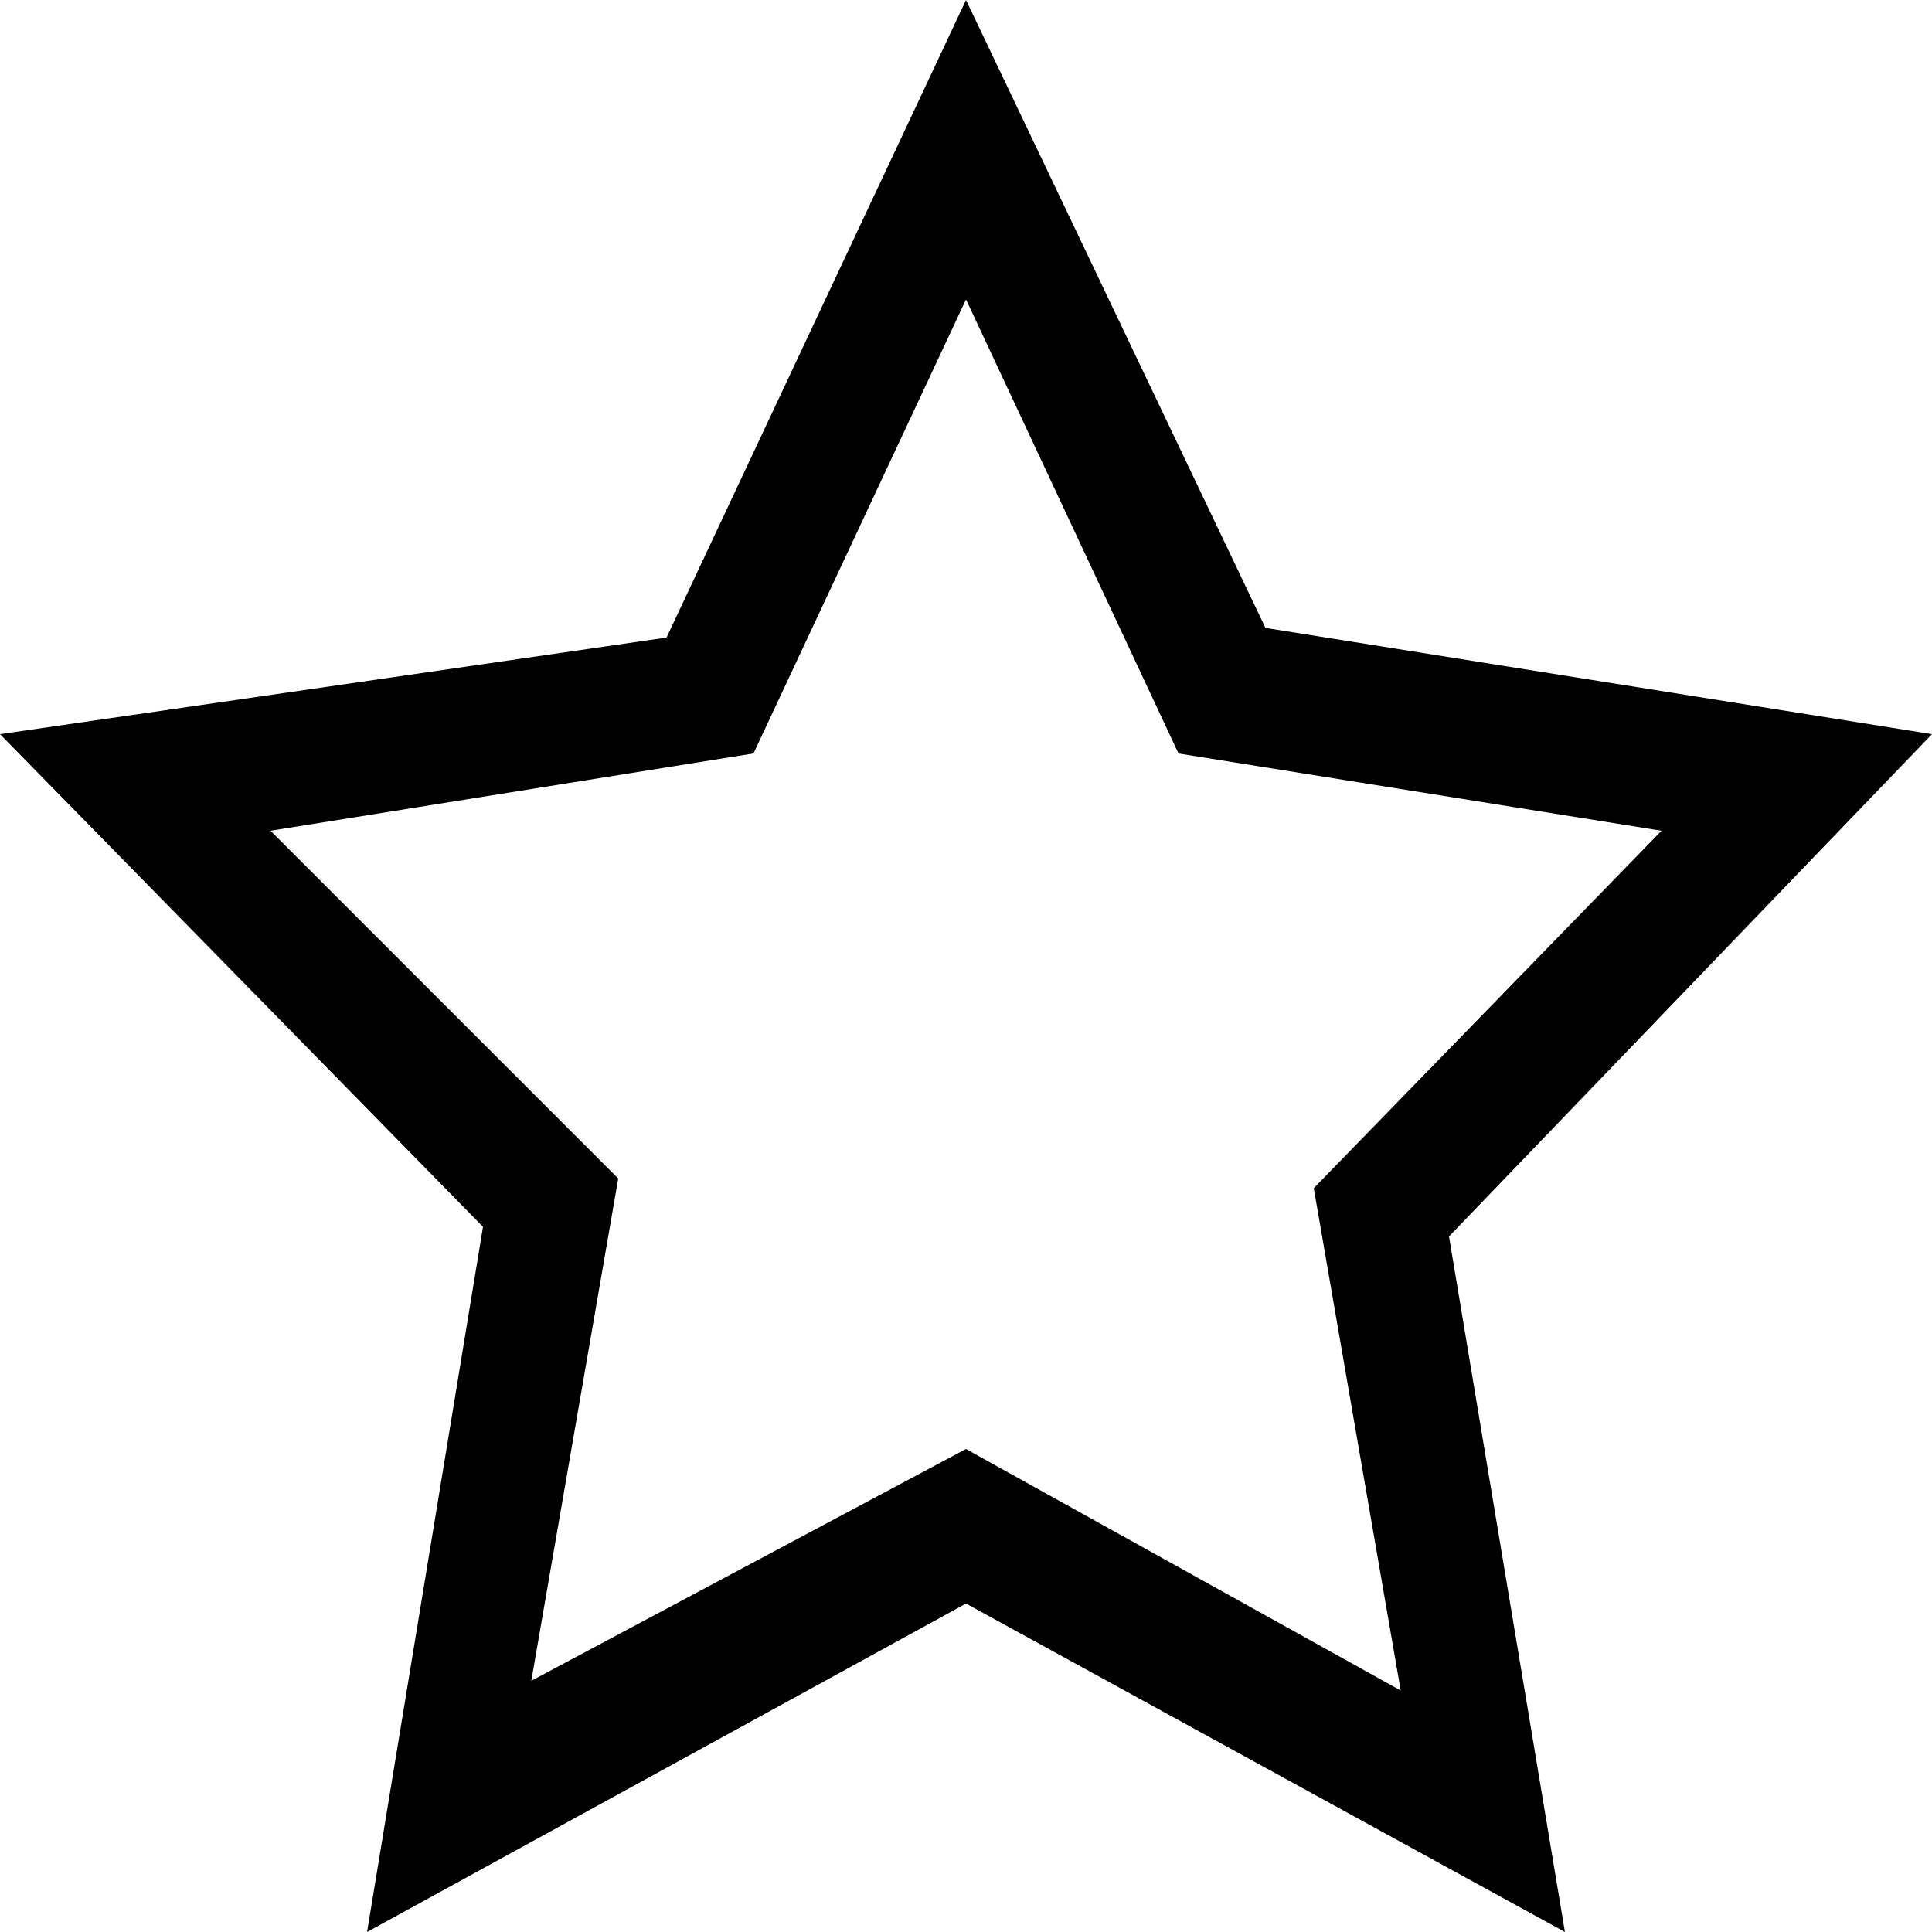
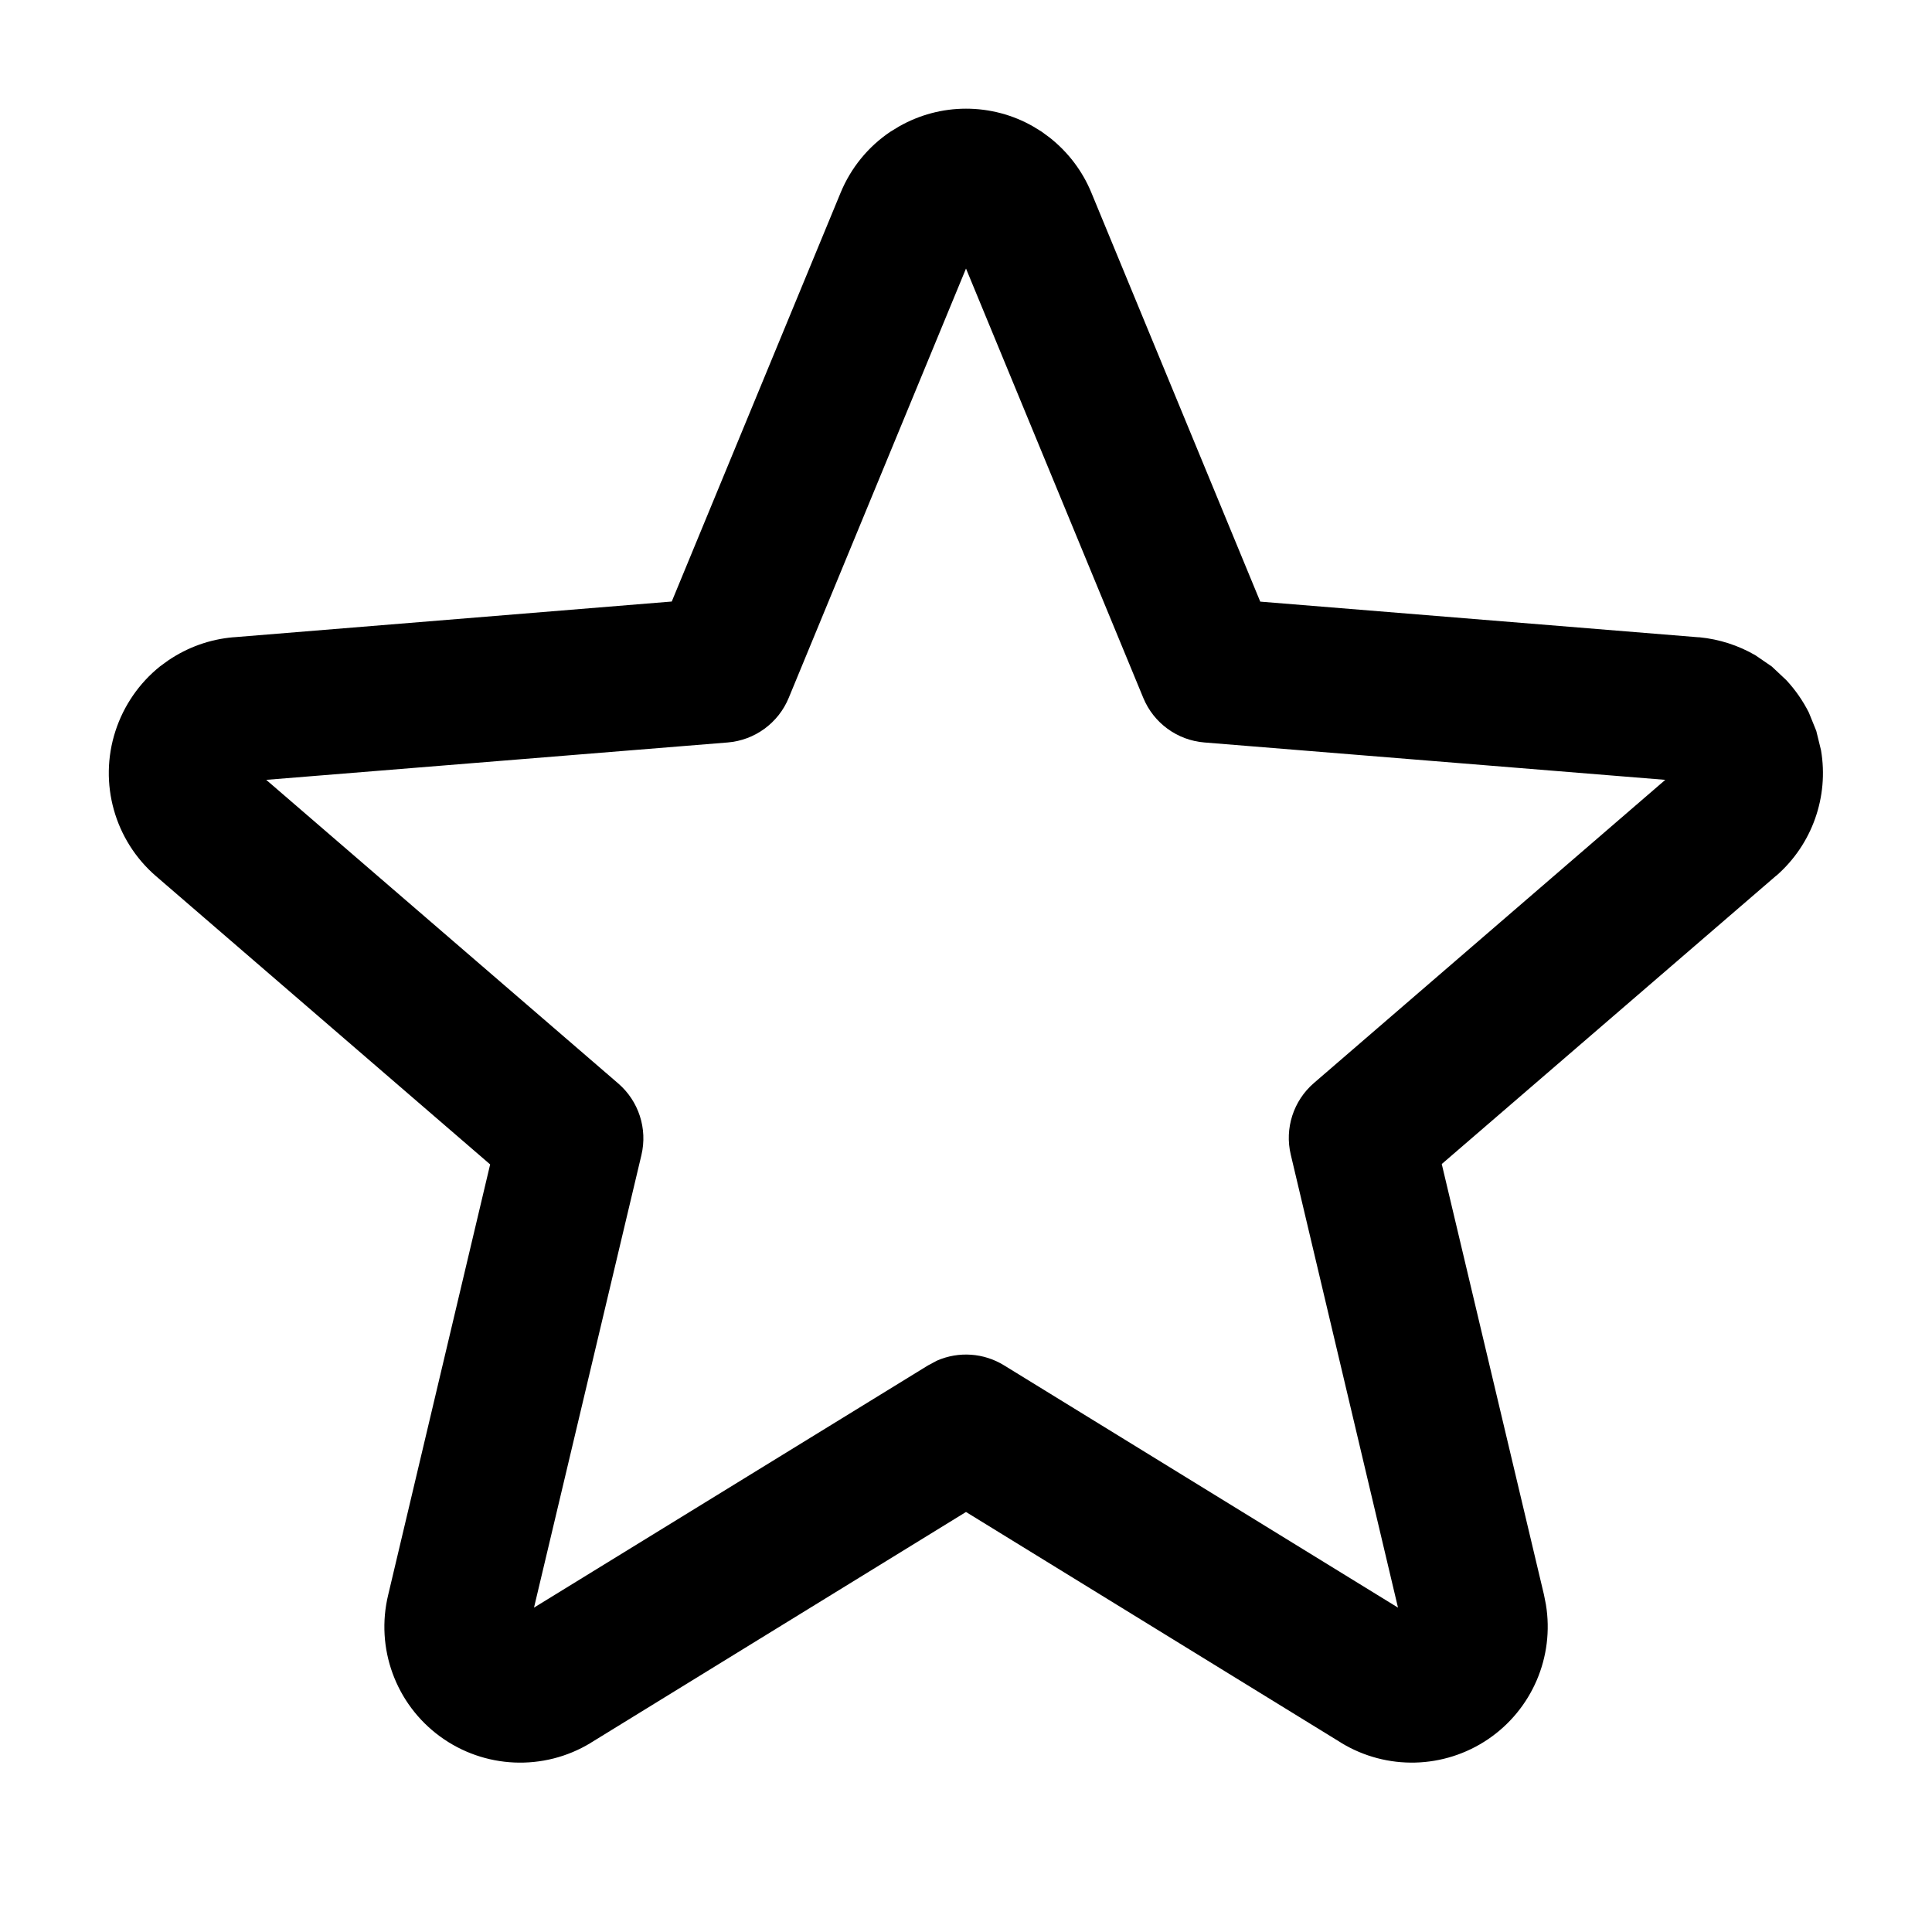
- <svg xmlns="http://www.w3.org/2000/svg" version="1.1" id="Layer_14" x="0px" y="0px" viewBox="0 0 20 20" enable-background="new 0 0 20 20" xml:space="preserve">
-   <path id="star_empty_1_" fill-rule="evenodd" clip-rule="evenodd" d="M20,7.6l-6.9-1.1L10,0L6.9,6.6L0,7.6l5,5.1L3.8,20l6.2-3.4  l6.2,3.4L15,12.8L20,7.6z M10,15l-4.5,2.4l0.9-5.2L2.8,8.6l5-0.8L10,3.1l2.2,4.7l5,0.8l-3.6,3.7l0.9,5.2L10,15z" />
+ <svg xmlns="http://www.w3.org/2000/svg" viewBox="0 0 20 20">
+   <path d="M10 1.125c.244 0 .484.063.695.184l.088.054.084.062c.19.15.339.346.431.57l1.748 4.233 4.536.369h.01c.206.02.404.084.581.187l.169.116.15.141q.14.151.233.335l.077.19.049.2a1.41 1.41 0 0 1-.46 1.297l-.005.003-3.461 2.984 1.058 4.458.02.101a1.407 1.407 0 0 1-2.117 1.434l-.004-.003L10 15.652 6.118 18.04l-.004.003a1.406 1.406 0 0 1-2.095-1.535l1.055-4.454L1.615 9.07a1.41 1.41 0 0 1-.42-1.502c.085-.263.246-.497.462-.67l.084-.061c.2-.136.43-.219.672-.24h.005l4.536-.37 1.748-4.232c.106-.257.285-.477.516-.632l.089-.054A1.4 1.4 0 0 1 10 1.125M8.165 7.224a.75.75 0 0 1-.632.462l-4.777.387L6.4 11.216a.75.75 0 0 1 .24.741l-1.112 4.685 4.08-2.508.092-.049a.75.75 0 0 1 .694.049l4.078 2.508-1.11-4.689a.75.75 0 0 1 .239-.741l3.638-3.139-4.771-.387a.75.75 0 0 1-.633-.462L10 2.78z" />
</svg>
